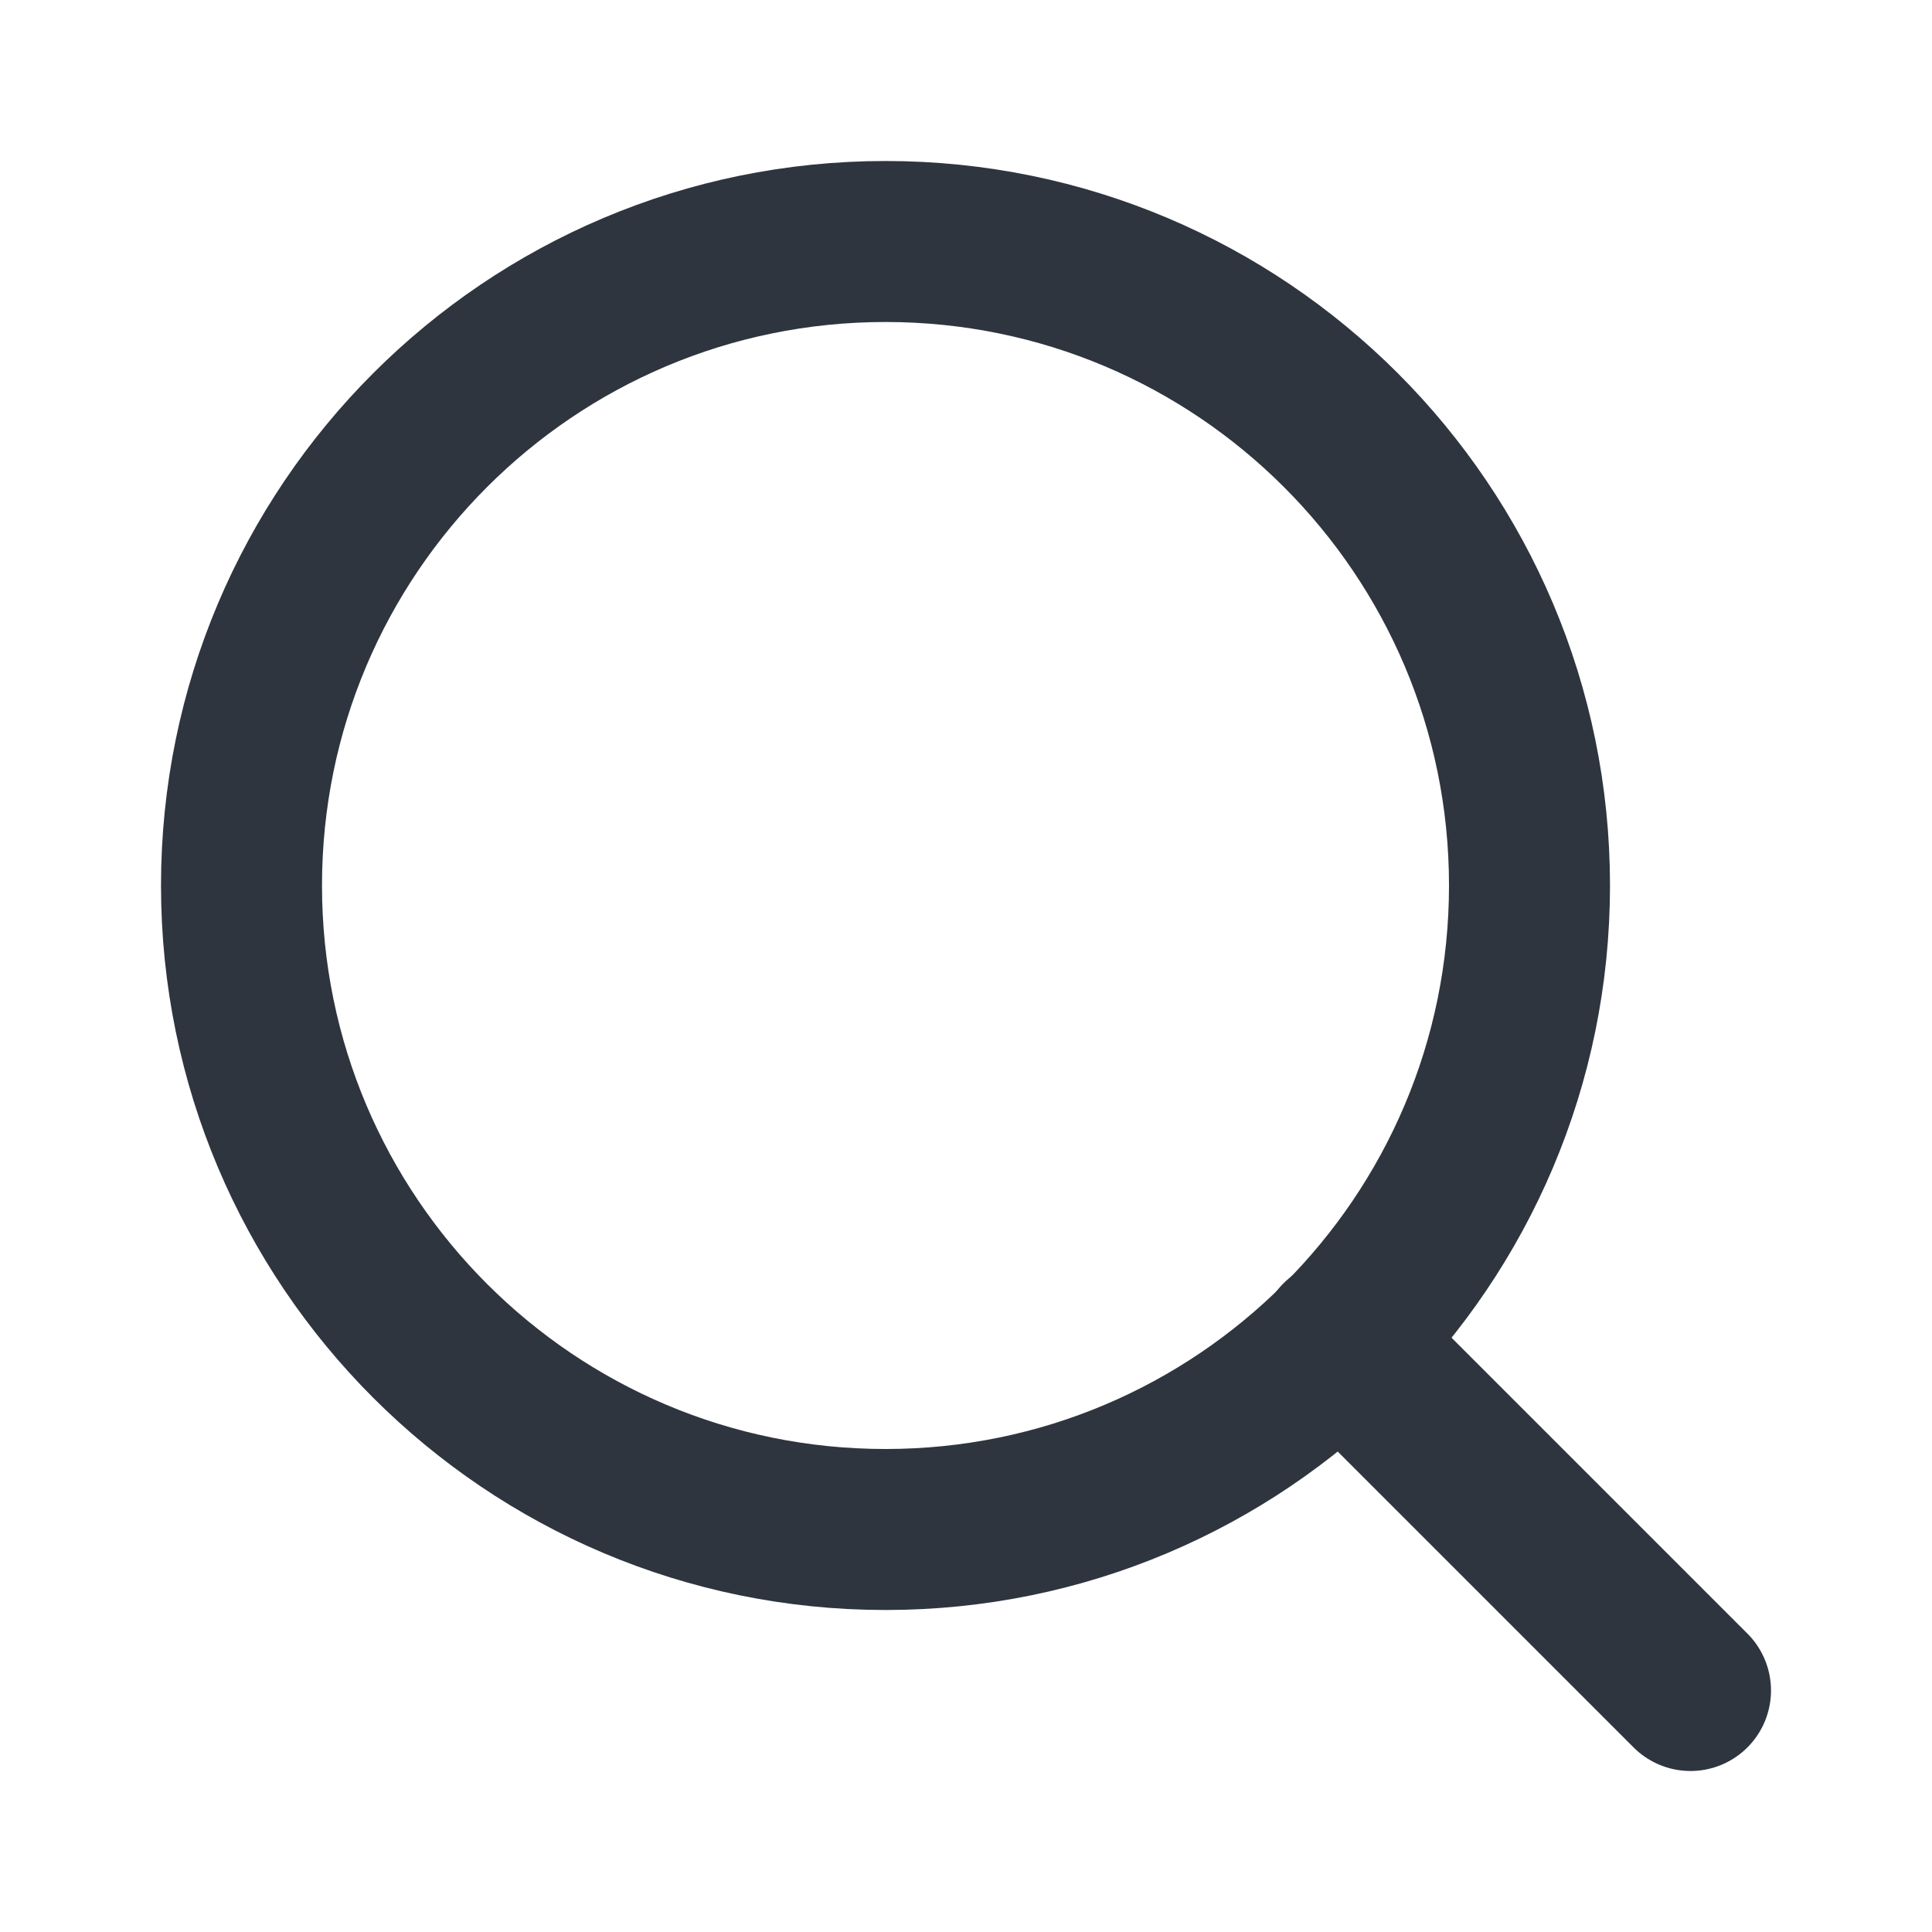
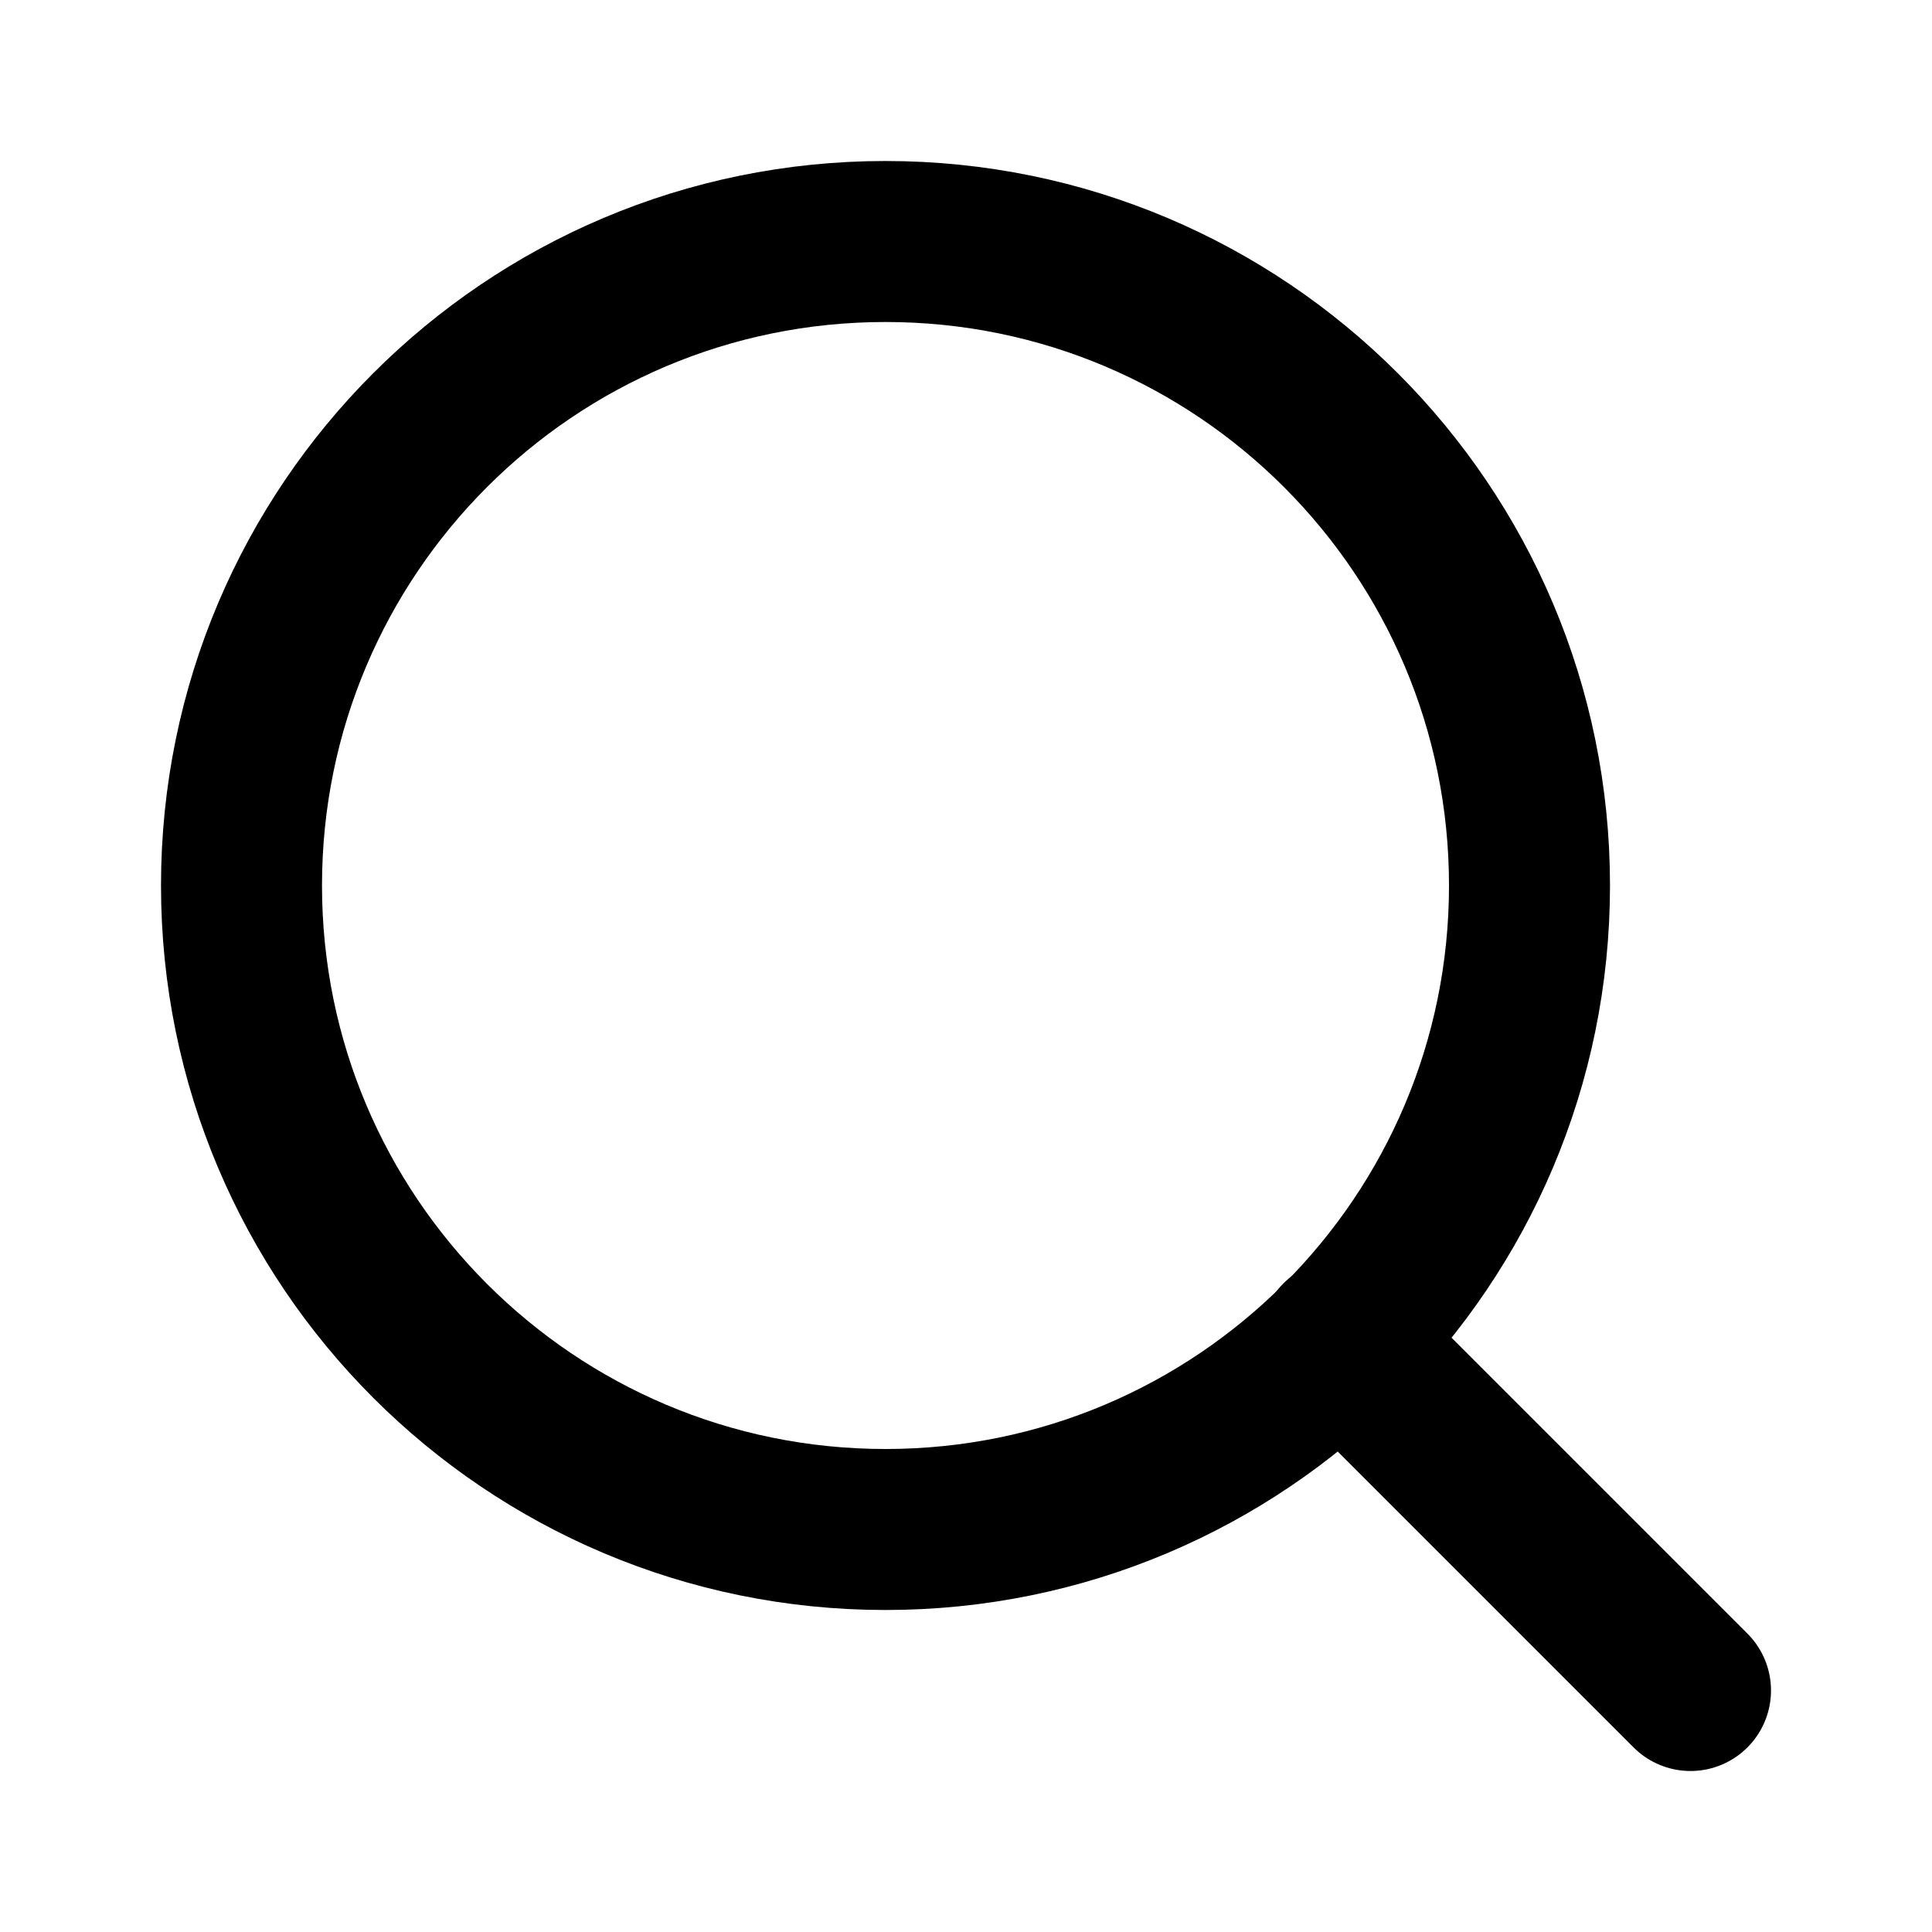
<svg xmlns="http://www.w3.org/2000/svg" width="24" height="24" viewBox="0 0 24 24" fill="none">
-   <path d="M11 19C15.418 19 19 15.418 19 11C19 6.582 15.418 3 11 3C6.582 3 3 6.582 3 11C3 15.418 6.582 19 11 19Z" stroke="#2F353F" stroke-width="2" stroke-linecap="round" stroke-linejoin="round" />
-   <path d="M21 21L16.65 16.65" stroke="#2F353F" stroke-width="2" stroke-linecap="round" stroke-linejoin="round" />
+   <path d="M11 19C15.418 19 19 15.418 19 11C19 6.582 15.418 3 11 3C6.582 3 3 6.582 3 11C3 15.418 6.582 19 11 19Z" stroke="currentColor" stroke-width="2" stroke-linecap="round" stroke-linejoin="round" />
+   <path d="M21 21L16.65 16.65" stroke="currentColor" stroke-width="2" stroke-linecap="round" stroke-linejoin="round" />
</svg>
